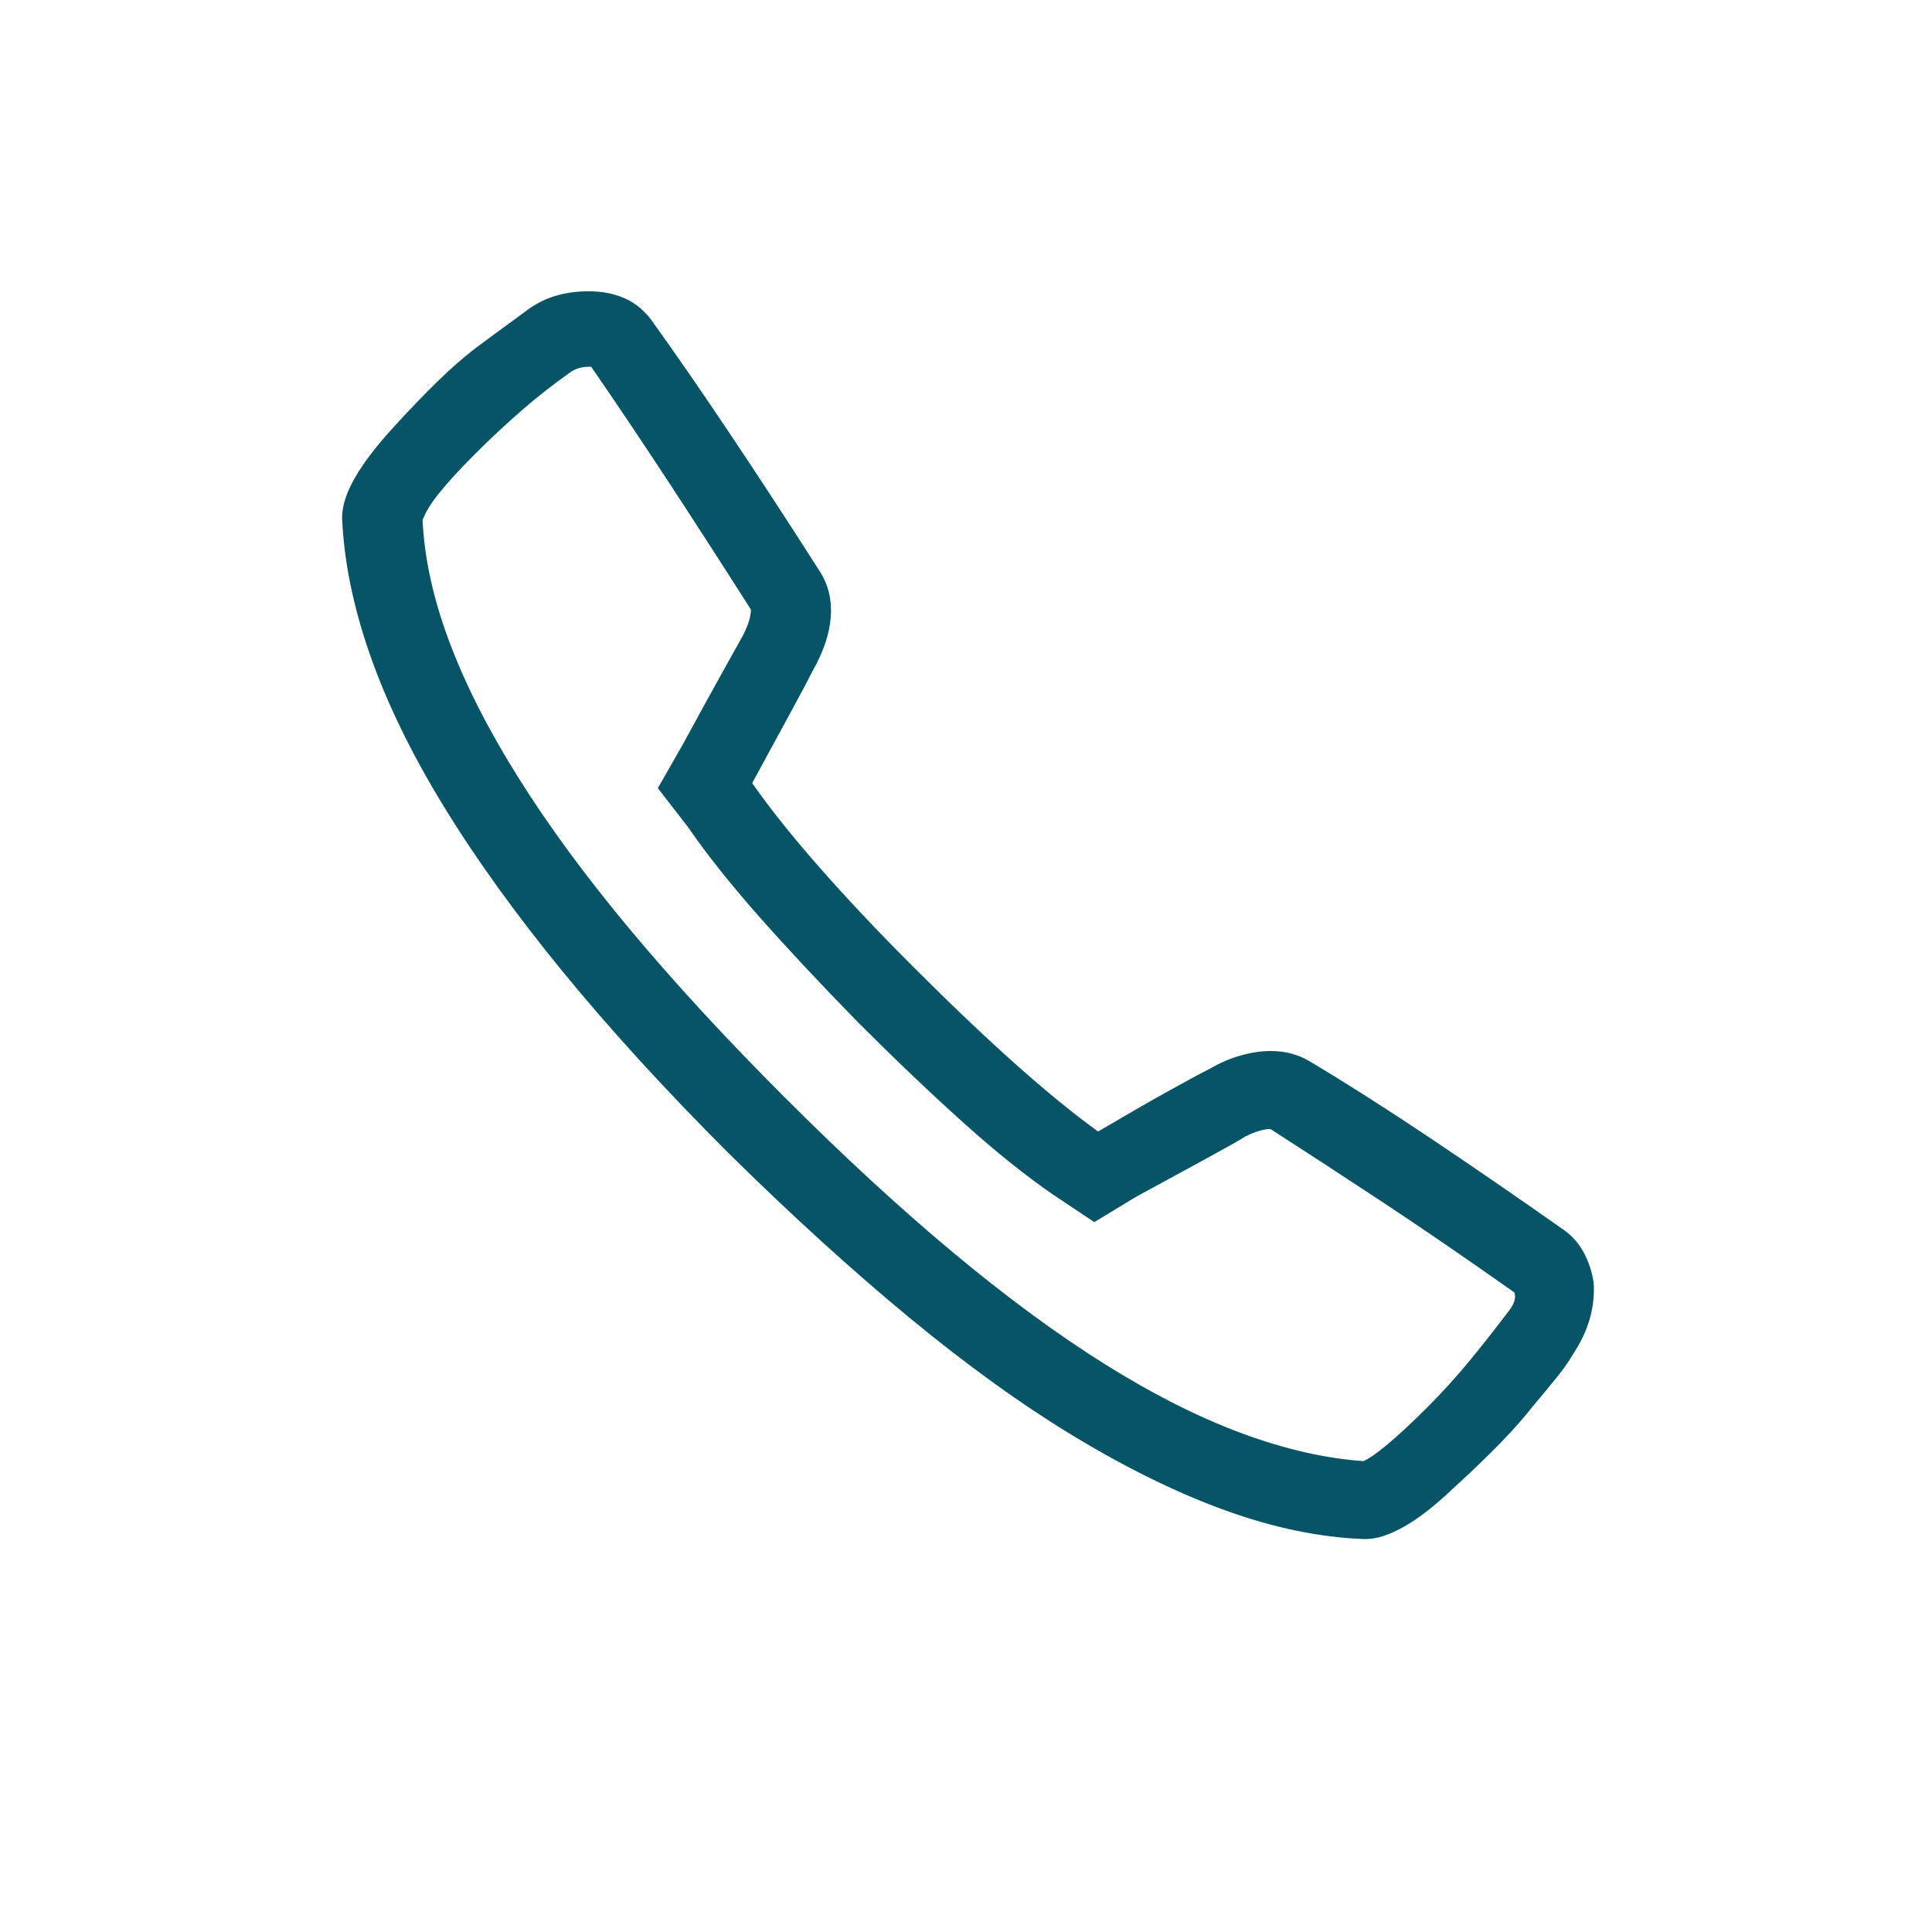
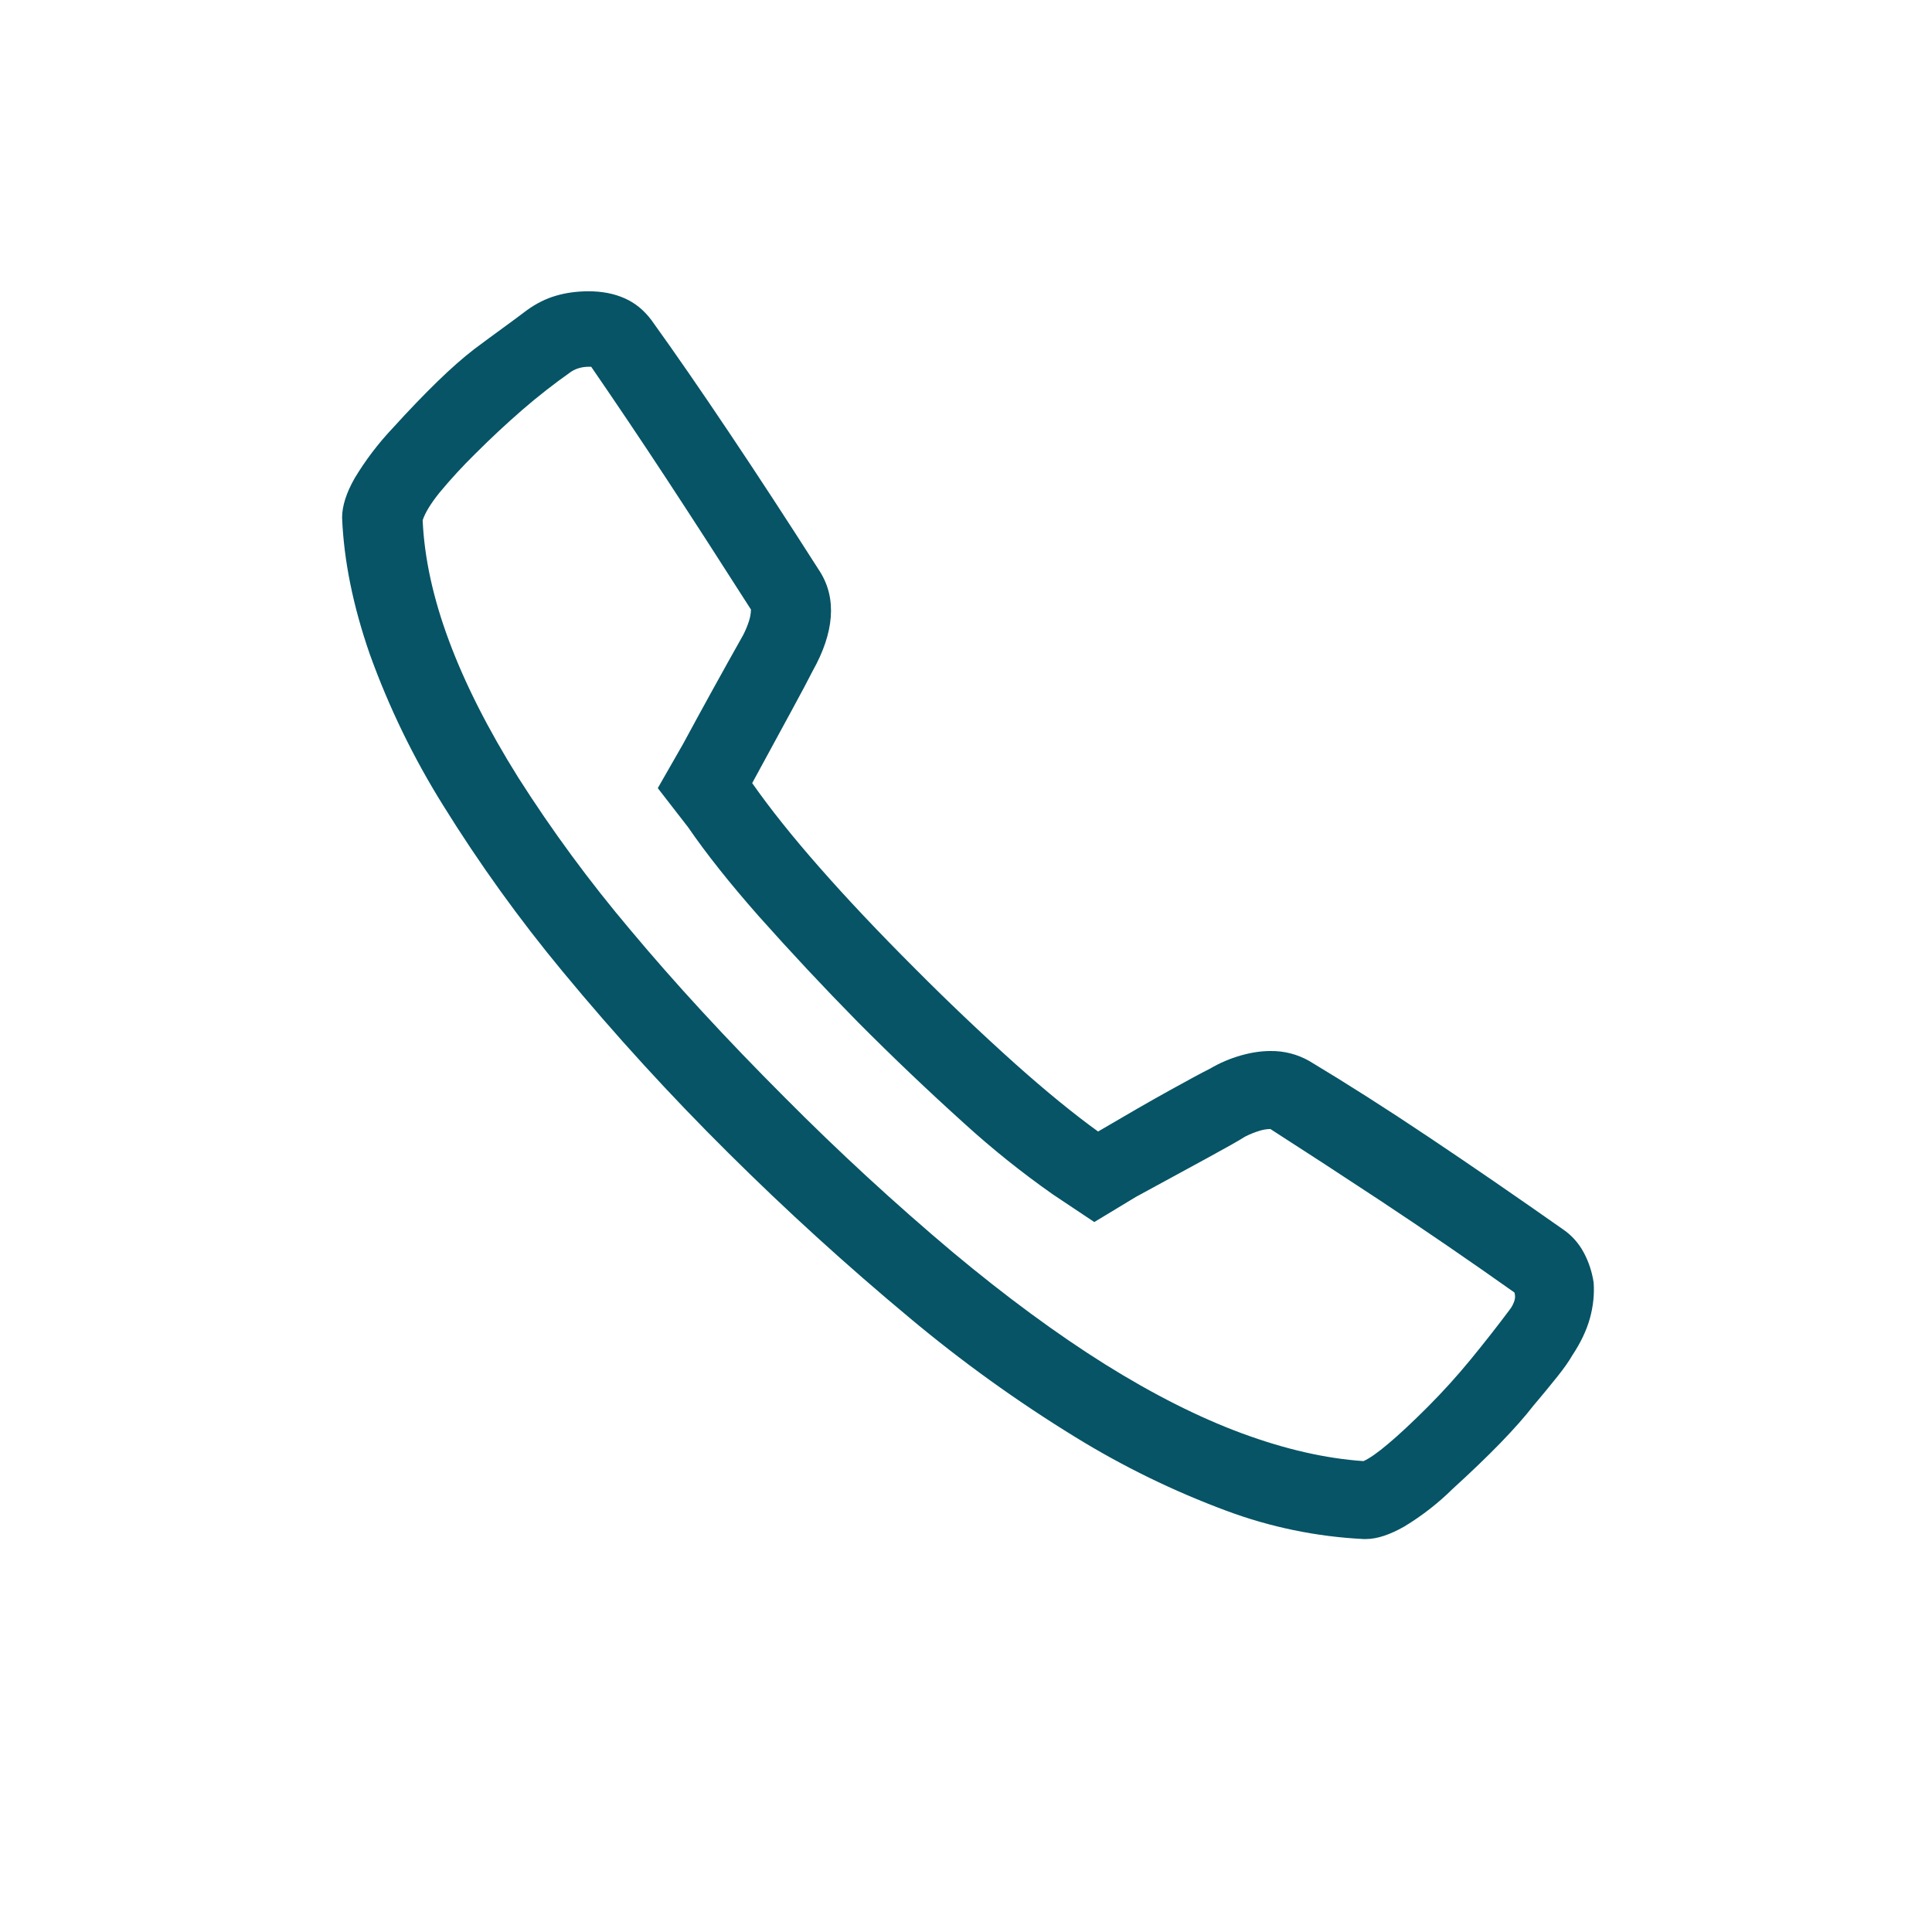
- <svg xmlns="http://www.w3.org/2000/svg" width="30px" height="30px" viewBox="0 0 30 30" version="1.1">
-   <g transform="translate(-44,-14)">
-     <path fill="#065466" d="M54.117,18.973 C54.482,19.48 54.882,20.06 55.318,20.711 C55.755,21.362 56.227,22.085 56.734,22.879 C56.865,23.087 56.92,23.322 56.9,23.582 C56.881,23.842 56.786,24.122 56.617,24.422 C56.552,24.552 56.441,24.76 56.285,25.047 C56.129,25.333 55.927,25.704 55.68,26.16 C55.953,26.551 56.301,26.987 56.725,27.469 C57.148,27.951 57.639,28.471 58.199,29.031 C58.772,29.604 59.296,30.102 59.771,30.525 C60.247,30.949 60.673,31.297 61.051,31.57 C61.493,31.31 61.861,31.098 62.154,30.936 C62.447,30.773 62.659,30.659 62.789,30.594 C62.945,30.503 63.105,30.434 63.268,30.389 C63.43,30.343 63.583,30.32 63.727,30.32 C63.844,30.32 63.951,30.333 64.049,30.359 C64.146,30.385 64.241,30.424 64.332,30.477 C64.918,30.828 65.536,31.222 66.188,31.658 C66.839,32.094 67.535,32.573 68.277,33.094 C68.408,33.185 68.512,33.302 68.59,33.445 C68.668,33.589 68.72,33.745 68.746,33.914 C68.759,34.096 68.74,34.282 68.688,34.471 C68.635,34.66 68.544,34.852 68.414,35.047 C68.362,35.138 68.284,35.249 68.18,35.379 C68.076,35.509 67.952,35.659 67.809,35.828 C67.678,35.997 67.509,36.189 67.301,36.404 C67.092,36.619 66.845,36.857 66.559,37.117 C66.285,37.378 66.035,37.573 65.807,37.703 C65.579,37.833 65.38,37.898 65.211,37.898 L65.172,37.898 C64.495,37.872 63.785,37.726 63.043,37.459 C62.301,37.192 61.52,36.811 60.699,36.316 C59.879,35.822 59.02,35.203 58.121,34.461 C57.223,33.719 56.285,32.866 55.309,31.902 C54.332,30.926 53.476,29.988 52.74,29.09 C52.005,28.191 51.386,27.332 50.885,26.512 C50.383,25.691 50.003,24.907 49.742,24.158 C49.482,23.41 49.339,22.703 49.312,22.039 C49.312,21.857 49.378,21.652 49.508,21.424 C49.638,21.196 49.833,20.939 50.094,20.652 C50.354,20.366 50.589,20.122 50.797,19.92 C51.005,19.718 51.194,19.552 51.363,19.422 C51.52,19.305 51.669,19.194 51.812,19.09 C51.956,18.986 52.079,18.895 52.184,18.816 C52.327,18.712 52.477,18.637 52.633,18.592 C52.789,18.546 52.958,18.523 53.141,18.523 C53.349,18.523 53.535,18.559 53.697,18.631 C53.86,18.702 54,18.816 54.117,18.973 Z M52.867,19.773 C52.607,19.956 52.353,20.154 52.105,20.369 C51.858,20.584 51.617,20.809 51.383,21.043 C51.148,21.277 50.963,21.479 50.826,21.648 C50.689,21.818 50.602,21.961 50.562,22.078 C50.589,22.664 50.725,23.289 50.973,23.953 C51.22,24.617 51.578,25.324 52.047,26.072 C52.516,26.821 53.095,27.609 53.785,28.436 C54.475,29.262 55.276,30.132 56.188,31.043 C57.099,31.954 57.968,32.755 58.795,33.445 C59.622,34.135 60.41,34.715 61.158,35.184 C61.907,35.652 62.617,36.01 63.287,36.258 C63.958,36.505 64.586,36.648 65.172,36.688 C65.263,36.648 65.393,36.557 65.562,36.414 C65.732,36.271 65.934,36.082 66.168,35.848 C66.402,35.613 66.624,35.369 66.832,35.115 C67.04,34.861 67.242,34.604 67.438,34.344 C67.477,34.292 67.503,34.243 67.516,34.197 C67.529,34.152 67.529,34.109 67.516,34.07 C66.76,33.536 66.067,33.061 65.436,32.645 C64.804,32.228 64.234,31.857 63.727,31.531 C63.674,31.531 63.616,31.541 63.551,31.561 C63.486,31.58 63.414,31.609 63.336,31.648 C63.232,31.714 63.036,31.824 62.75,31.98 C62.464,32.137 62.092,32.339 61.637,32.586 L60.992,32.977 L60.348,32.547 C59.931,32.26 59.472,31.893 58.971,31.443 C58.469,30.994 57.919,30.47 57.32,29.871 C56.734,29.272 56.22,28.722 55.777,28.221 C55.335,27.719 54.97,27.26 54.684,26.844 L54.215,26.238 L54.605,25.555 C54.853,25.099 55.055,24.731 55.211,24.451 C55.367,24.171 55.478,23.973 55.543,23.855 C55.582,23.777 55.611,23.706 55.631,23.641 C55.65,23.576 55.66,23.517 55.66,23.465 C55.204,22.749 54.771,22.078 54.361,21.453 C53.951,20.828 53.557,20.242 53.18,19.695 L53.141,19.695 C53.089,19.695 53.04,19.702 52.994,19.715 C52.949,19.728 52.906,19.747 52.867,19.773 Z" />
-   </g>
+ <svg xmlns="http://www.w3.org/2000/svg" width="30" height="30">
+   <path fill="#065466" d="M10.117 4.973c.365.507.765 1.087 1.201 1.738.437.651.909 1.374 1.416 2.168.13.208.186.443.166.703-.02.26-.114.54-.283.84-.065.13-.176.338-.332.625l-.605 1.113c.273.39.621.827 1.045 1.309.423.482.914 1.002 1.474 1.562a37.866 37.866 0 0 0 1.572 1.494c.476.424.902.772 1.28 1.045.442-.26.81-.472 1.103-.634.293-.163.505-.277.635-.342a2.04 2.04 0 0 1 .479-.205c.162-.046.315-.069.459-.069a1.184 1.184 0 0 1 .605.156c.586.352 1.204.746 1.855 1.182.652.436 1.348.915 2.09 1.436.13.09.235.208.313.351.078.144.13.3.156.47.013.181-.006.367-.058.556-.053.189-.144.38-.274.576-.052.091-.13.202-.234.332a21.5 21.5 0 0 1-.371.45c-.13.168-.3.36-.508.575-.209.215-.456.453-.742.713a4.06 4.06 0 0 1-.752.586c-.228.13-.427.195-.596.195h-.04a7.098 7.098 0 0 1-2.128-.439 13.285 13.285 0 0 1-2.344-1.143 21.652 21.652 0 0 1-2.578-1.855 43.297 43.297 0 0 1-2.812-2.559A38.575 38.575 0 0 1 8.74 15.09a23.234 23.234 0 0 1-1.855-2.578 12.292 12.292 0 0 1-1.143-2.354c-.26-.748-.403-1.455-.43-2.119 0-.182.066-.387.196-.615a4.53 4.53 0 0 1 .586-.772c.26-.286.495-.53.703-.732.208-.202.397-.368.566-.498.157-.117.306-.228.45-.332.143-.104.266-.195.37-.274.144-.104.294-.179.45-.224.156-.046.325-.069.508-.069.208 0 .394.036.556.108.163.071.303.185.42.342zm-1.25.8c-.26.183-.514.381-.762.596-.247.215-.488.44-.722.674a8.02 8.02 0 0 0-.557.605c-.137.17-.224.313-.263.43.026.586.162 1.211.41 1.875.247.664.605 1.37 1.074 2.12a21.702 21.702 0 0 0 1.738 2.363c.69.826 1.491 1.696 2.402 2.607a39.858 39.858 0 0 0 2.608 2.402c.827.69 1.615 1.27 2.363 1.739.749.468 1.459.826 2.13 1.074.67.247 1.298.39 1.884.43.091-.04.221-.13.39-.274.17-.143.372-.332.606-.566.234-.235.456-.479.664-.733.208-.254.41-.51.605-.771a.444.444 0 0 0 .079-.147.21.21 0 0 0 0-.127 79.13 79.13 0 0 0-2.08-1.425c-.632-.417-1.202-.788-1.71-1.114a.6.6 0 0 0-.175.03c-.065.02-.137.048-.215.087-.104.066-.3.176-.586.332-.286.157-.658.359-1.113.606l-.645.39-.644-.43a13.954 13.954 0 0 1-1.377-1.103 42.053 42.053 0 0 1-1.65-1.572 45.31 45.31 0 0 1-1.544-1.65c-.442-.502-.807-.96-1.093-1.377l-.47-.606.391-.683a112.064 112.064 0 0 1 .938-1.7c.039-.078.068-.15.088-.214a.619.619 0 0 0 .03-.176c-.457-.716-.89-1.387-1.3-2.012-.41-.625-.804-1.21-1.181-1.758h-.04c-.051 0-.1.007-.146.02a.45.45 0 0 0-.127.058z" />
</svg>
